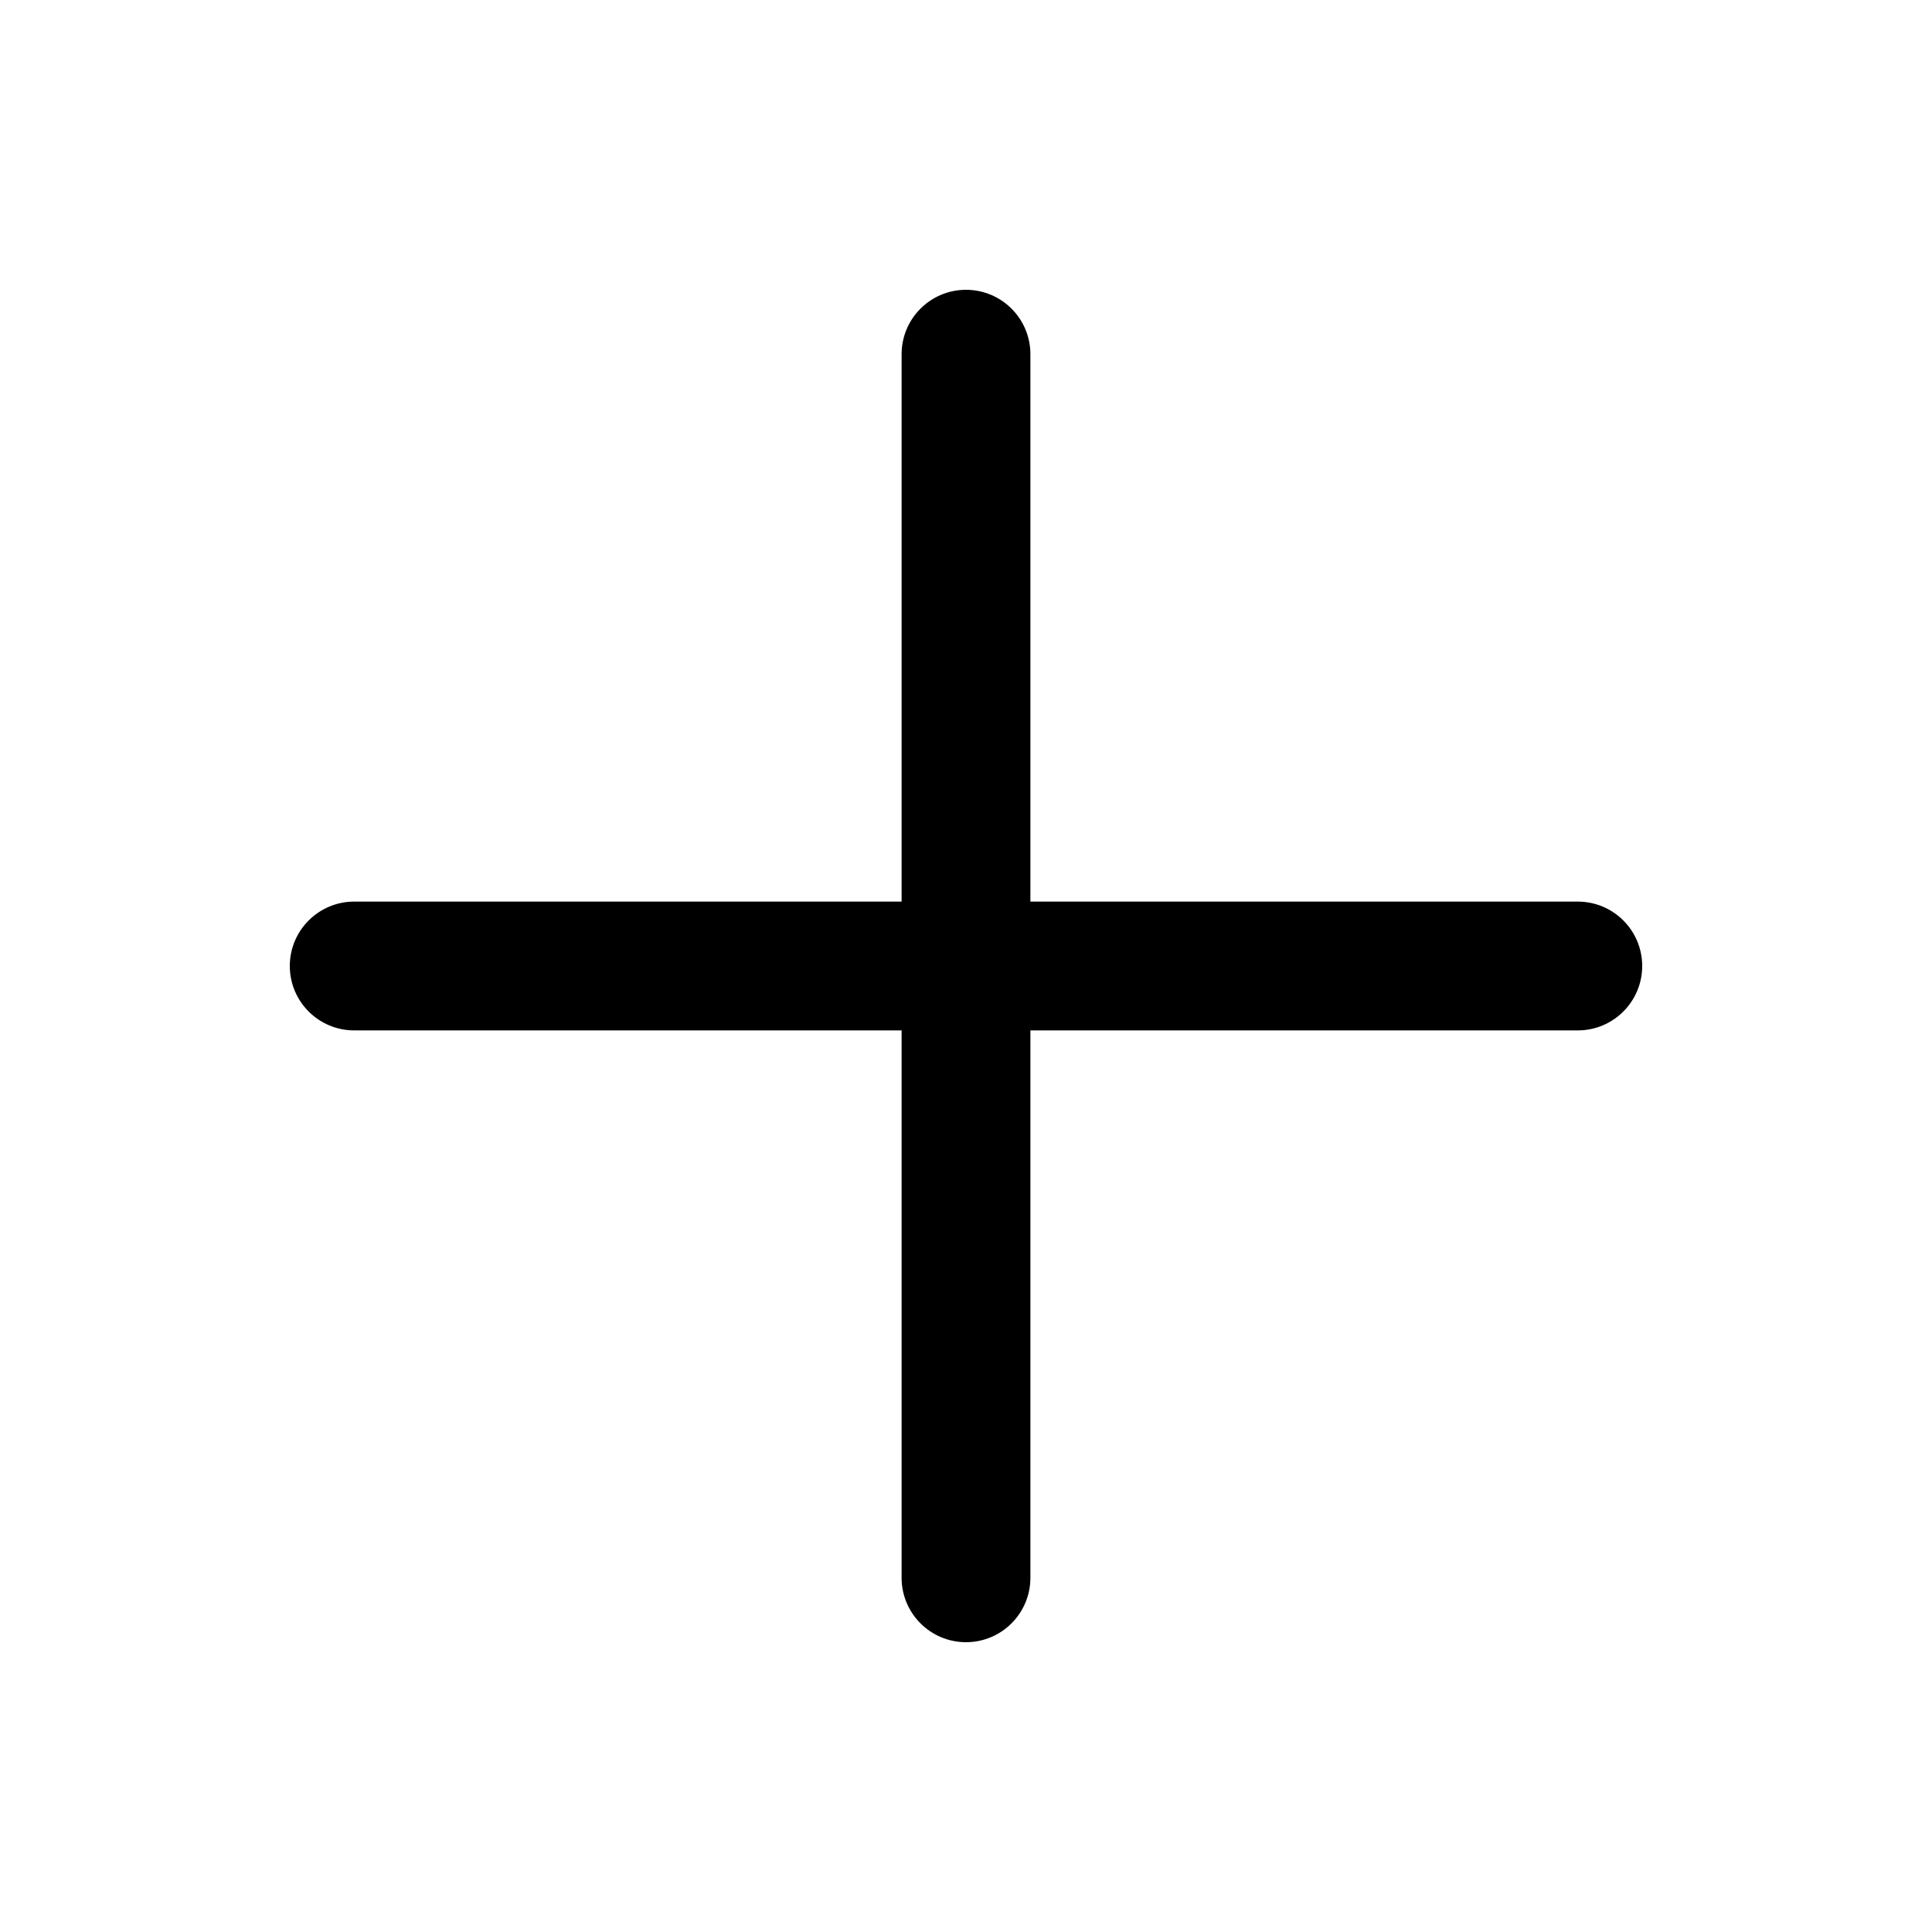
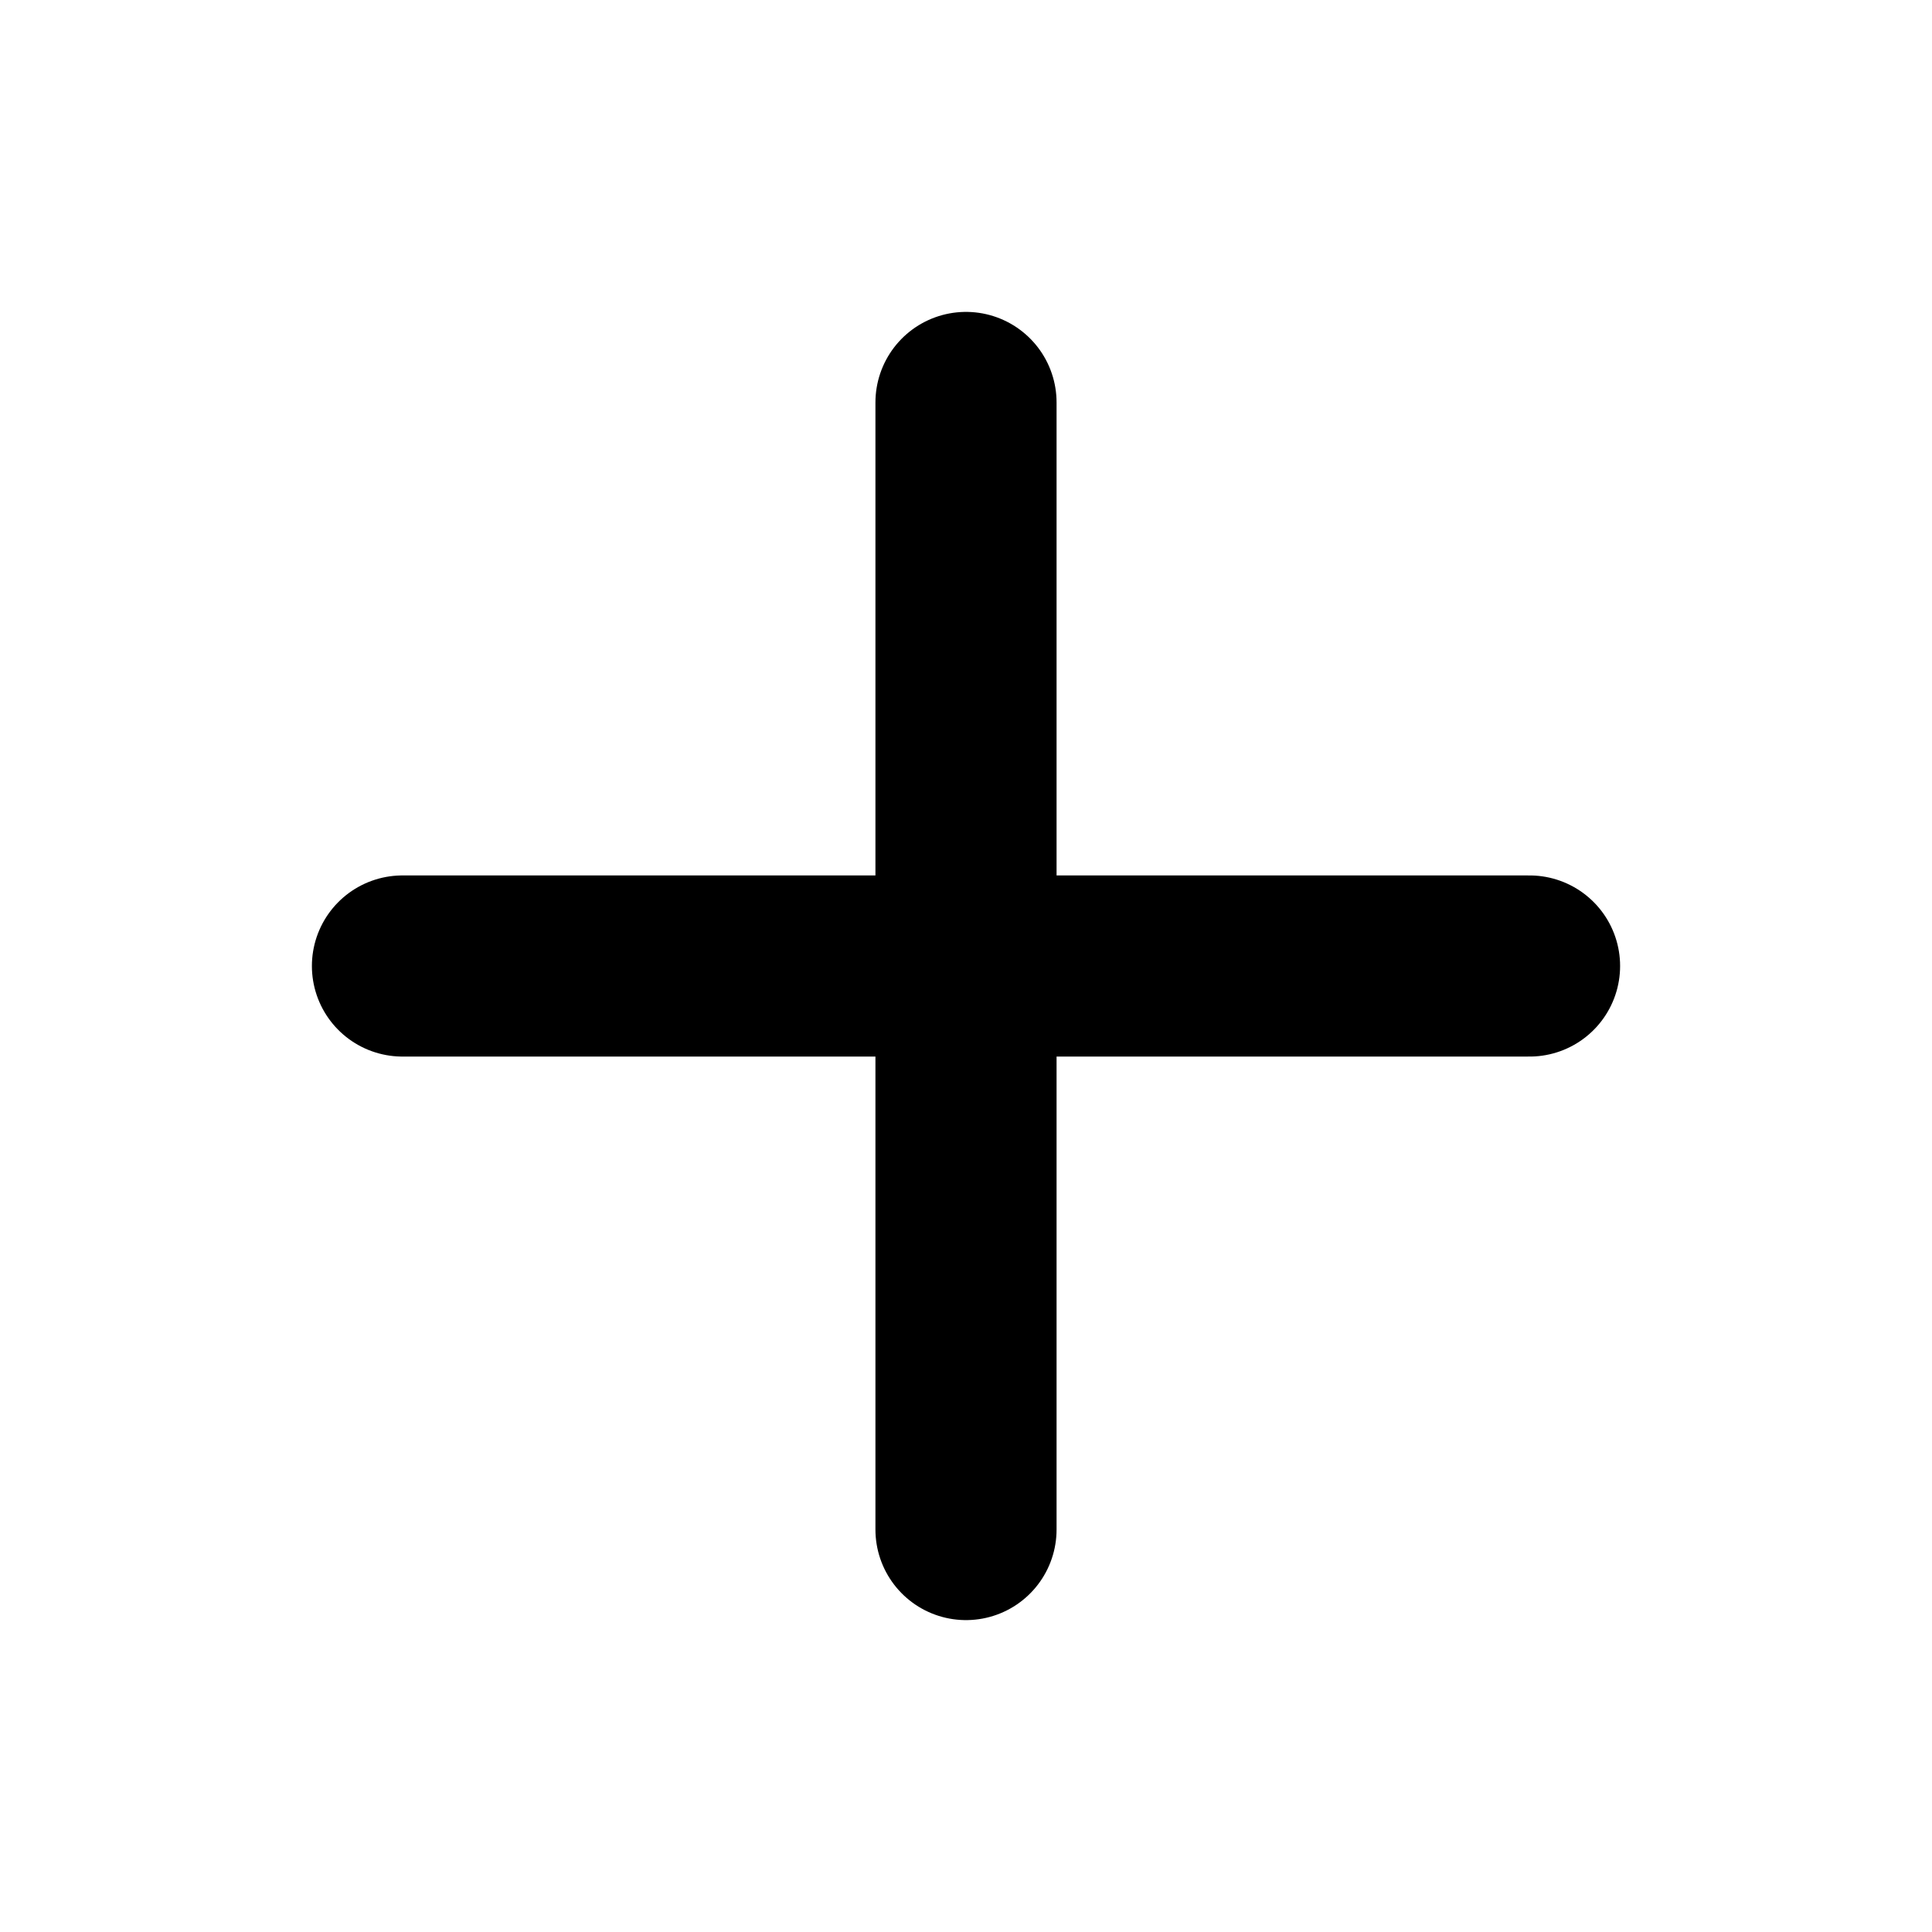
- <svg xmlns="http://www.w3.org/2000/svg" width="15" height="15" viewBox="0 0 15 15" fill="none">
-   <path fill-rule="evenodd" clip-rule="evenodd" d="M8 2.75C8 2.474 7.776 2.25 7.5 2.25C7.224 2.25 7 2.474 7 2.75V7H2.75C2.474 7 2.25 7.224 2.25 7.5C2.25 7.776 2.474 8 2.75 8H7V12.25C7 12.526 7.224 12.75 7.5 12.75C7.776 12.75 8 12.526 8 12.25V8H12.25C12.526 8 12.75 7.776 12.75 7.5C12.75 7.224 12.526 7 12.25 7H8V2.75Z" fill="currentColor" />
+ <svg xmlns="http://www.w3.org/2000/svg" width="16" height="16" viewBox="0 0 16 16" fill="none">
+   <path d="M3.333 8H12.667" stroke="black" stroke-width="1.5" stroke-linecap="round" stroke-linejoin="round" />
+   <path d="M8 3.333V12.667" stroke="black" stroke-width="1.5" stroke-linecap="round" stroke-linejoin="round" />
</svg>
